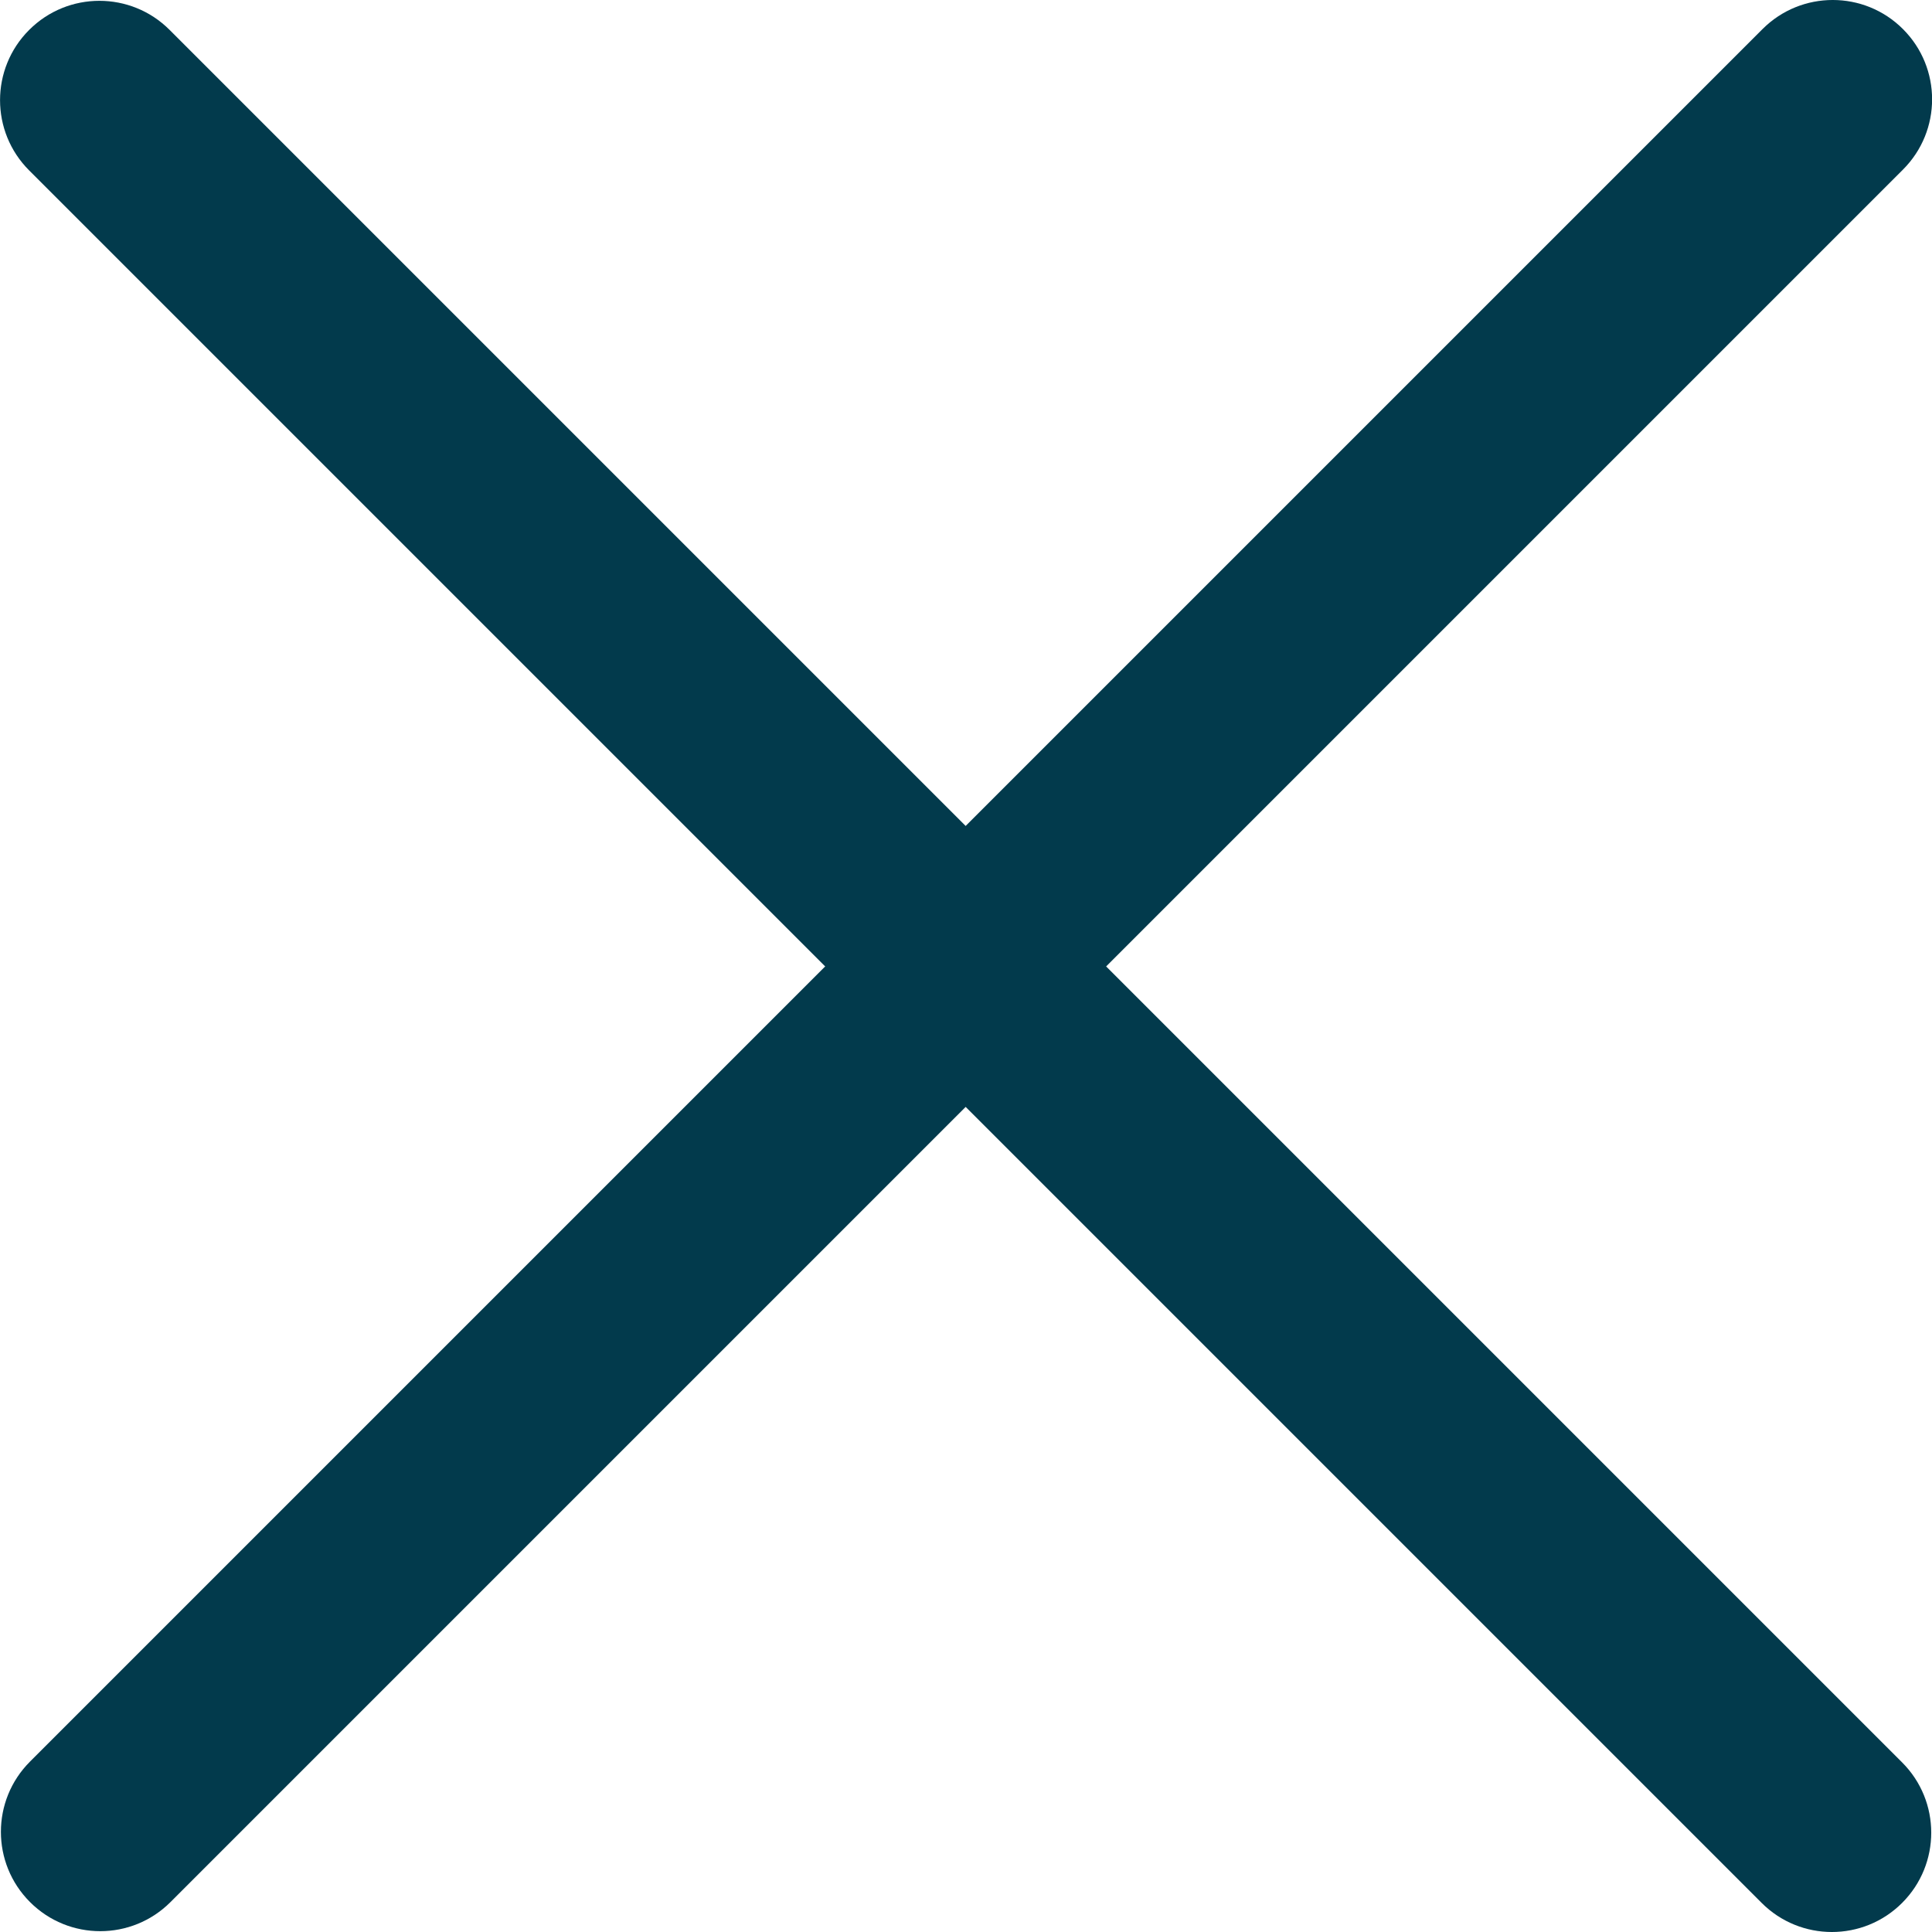
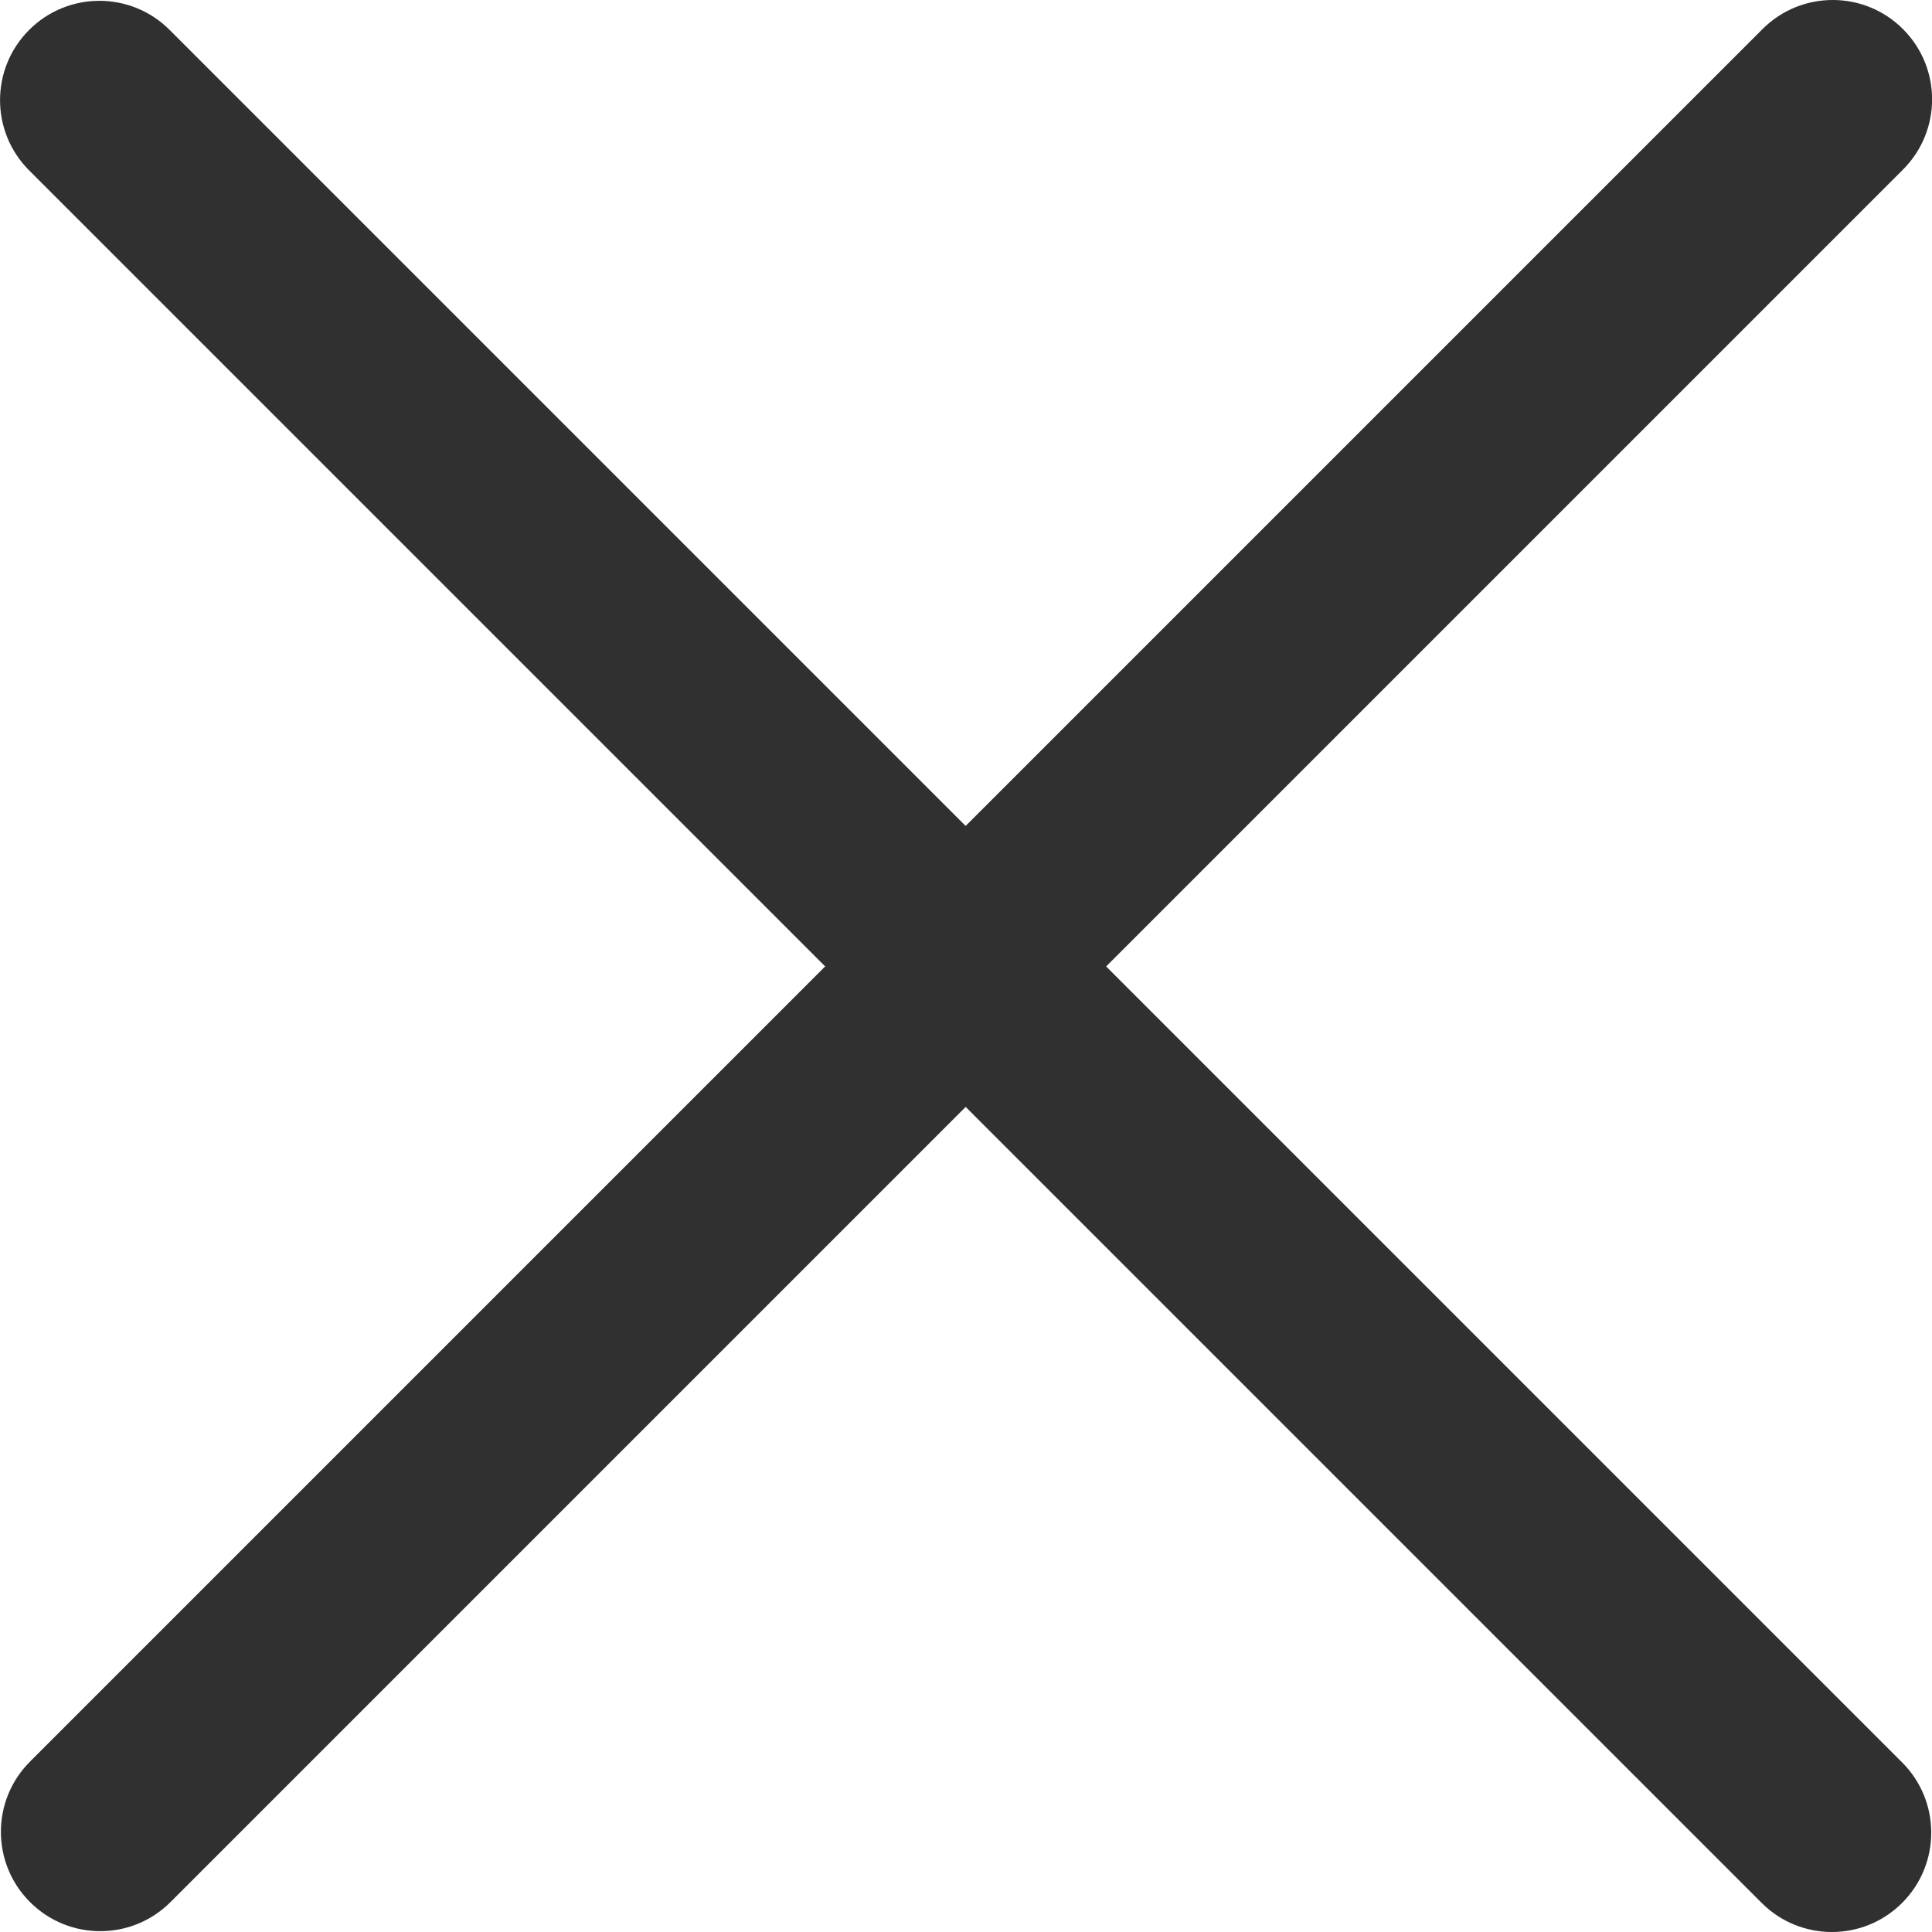
<svg xmlns="http://www.w3.org/2000/svg" viewBox="0 0 247.49 247.49">
  <defs>
-     <style>.cls-1{fill:#023a4c;}</style>
+     <style>.cls-1{fill:#303030;}</style>
  </defs>
  <g id="Layer_2" data-name="Layer 2">
    <g id="Layer_1-2" data-name="Layer 1">
      <g id="Layer_2-2" data-name="Layer 2">
        <g id="Layer_1-2-2" data-name="Layer 1-2">
          <rect class="cls-1" x="110.97" y="-45.85" width="25.45" height="339.31" rx="12.72" transform="translate(-51.31 123.72) rotate(-45)" />
          <rect class="cls-1" x="-45.85" y="110.97" width="339.31" height="25.45" rx="12.72" transform="translate(-51.2 123.77) rotate(-45)" />
        </g>
      </g>
    </g>
  </g>
</svg>
